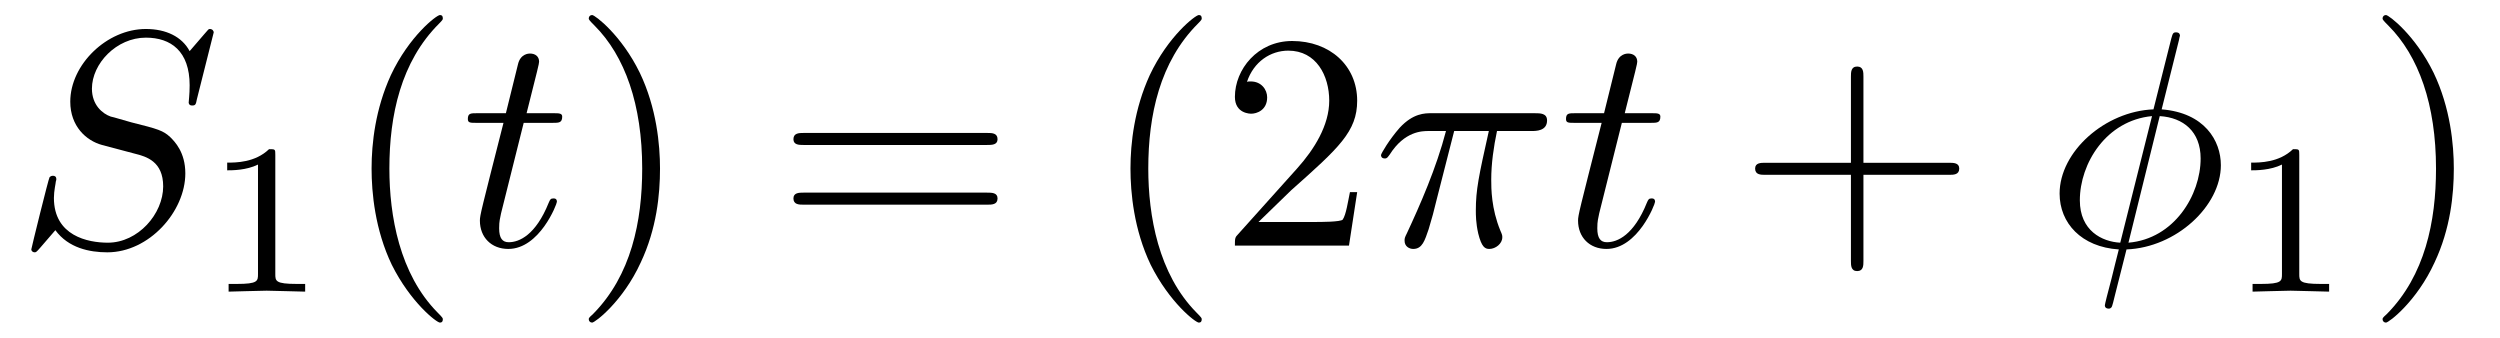
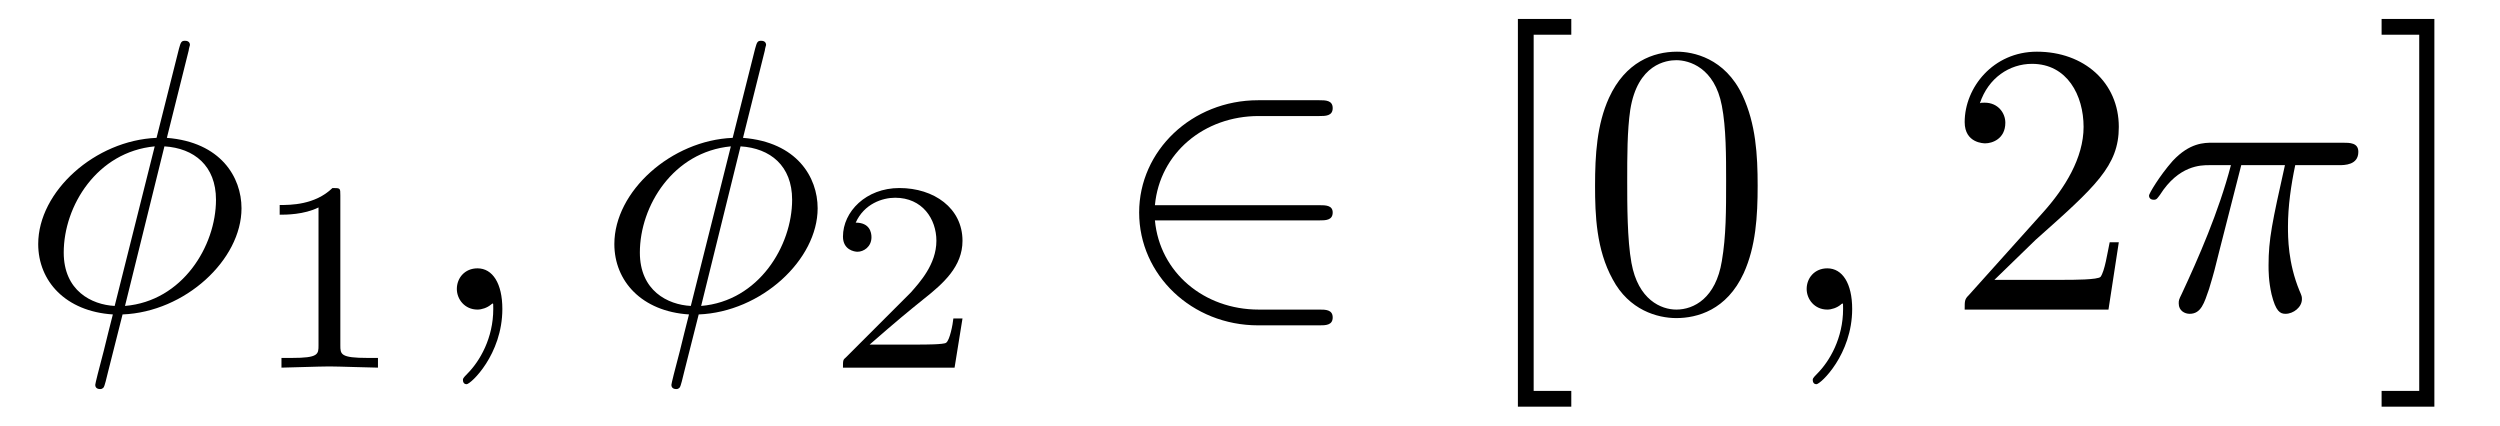
- <svg xmlns="http://www.w3.org/2000/svg" xmlns:xlink="http://www.w3.org/1999/xlink" viewBox="0 0 81.154 10.963">
+ <svg xmlns="http://www.w3.org/2000/svg" xmlns:xlink="http://www.w3.org/1999/xlink" viewBox="0 0 64.377 10.963">
  <defs>
    <g>
      <g id="glyph-0-0">
-         <path d="M 6.438 -6.922 C 6.438 -6.953 6.406 -7.031 6.312 -7.031 C 6.266 -7.031 6.266 -7.016 6.141 -6.875 L 5.656 -6.312 C 5.406 -6.781 4.891 -7.031 4.234 -7.031 C 2.969 -7.031 1.781 -5.875 1.781 -4.672 C 1.781 -3.875 2.297 -3.406 2.812 -3.266 L 3.875 -2.984 C 4.25 -2.891 4.797 -2.734 4.797 -1.922 C 4.797 -1.031 3.984 -0.094 3 -0.094 C 2.359 -0.094 1.25 -0.312 1.25 -1.547 C 1.25 -1.781 1.312 -2.031 1.312 -2.078 C 1.328 -2.125 1.328 -2.141 1.328 -2.156 C 1.328 -2.25 1.266 -2.266 1.219 -2.266 C 1.172 -2.266 1.141 -2.25 1.109 -2.219 C 1.078 -2.188 0.516 0.094 0.516 0.125 C 0.516 0.172 0.562 0.219 0.625 0.219 C 0.672 0.219 0.688 0.203 0.812 0.062 L 1.297 -0.5 C 1.719 0.078 2.406 0.219 2.984 0.219 C 4.344 0.219 5.516 -1.109 5.516 -2.344 C 5.516 -3.031 5.172 -3.375 5.031 -3.516 C 4.797 -3.734 4.641 -3.781 3.766 -4 C 3.531 -4.062 3.188 -4.172 3.094 -4.188 C 2.828 -4.281 2.484 -4.562 2.484 -5.094 C 2.484 -5.906 3.281 -6.75 4.234 -6.75 C 5.047 -6.75 5.656 -6.312 5.656 -5.203 C 5.656 -4.891 5.625 -4.703 5.625 -4.641 C 5.625 -4.641 5.625 -4.547 5.734 -4.547 C 5.844 -4.547 5.859 -4.578 5.891 -4.75 Z M 6.438 -6.922 " />
+         <path d="M 4.359 -6.672 C 4.359 -6.703 4.391 -6.812 4.391 -6.812 C 4.391 -6.828 4.391 -6.922 4.266 -6.922 C 4.172 -6.922 4.156 -6.891 4.109 -6.719 L 3.531 -4.422 C 1.953 -4.359 0.484 -3.047 0.484 -1.688 C 0.484 -0.734 1.188 0.047 2.406 0.125 C 2.328 0.422 2.25 0.75 2.172 1.062 C 2.047 1.531 1.953 1.906 1.953 1.938 C 1.953 2.031 2.031 2.047 2.078 2.047 C 2.125 2.047 2.141 2.031 2.172 2 C 2.188 1.984 2.25 1.75 2.281 1.609 L 2.656 0.125 C 4.266 0.062 5.719 -1.281 5.719 -2.609 C 5.719 -3.406 5.188 -4.312 3.797 -4.422 Z M 2.453 -0.094 C 1.859 -0.125 1.141 -0.484 1.141 -1.469 C 1.141 -2.672 2 -4.062 3.484 -4.203 Z M 3.734 -4.203 C 4.5 -4.156 5.062 -3.703 5.062 -2.828 C 5.062 -1.641 4.203 -0.219 2.719 -0.094 Z M 3.734 -4.203 " />
      </g>
      <g id="glyph-0-1">
-         <path d="M 2.047 -3.984 L 2.984 -3.984 C 3.188 -3.984 3.297 -3.984 3.297 -4.188 C 3.297 -4.297 3.188 -4.297 3.016 -4.297 L 2.141 -4.297 C 2.5 -5.719 2.547 -5.906 2.547 -5.969 C 2.547 -6.141 2.422 -6.234 2.25 -6.234 C 2.219 -6.234 1.938 -6.234 1.859 -5.875 L 1.469 -4.297 L 0.531 -4.297 C 0.328 -4.297 0.234 -4.297 0.234 -4.109 C 0.234 -3.984 0.312 -3.984 0.516 -3.984 L 1.391 -3.984 C 0.672 -1.156 0.625 -0.984 0.625 -0.812 C 0.625 -0.266 1 0.109 1.547 0.109 C 2.562 0.109 3.125 -1.344 3.125 -1.422 C 3.125 -1.531 3.047 -1.531 3.016 -1.531 C 2.922 -1.531 2.906 -1.5 2.859 -1.391 C 2.438 -0.344 1.906 -0.109 1.562 -0.109 C 1.359 -0.109 1.25 -0.234 1.25 -0.562 C 1.25 -0.812 1.281 -0.875 1.312 -1.047 Z M 2.047 -3.984 " />
+         <path d="M 2.031 -0.016 C 2.031 -0.672 1.781 -1.062 1.391 -1.062 C 1.062 -1.062 0.859 -0.812 0.859 -0.531 C 0.859 -0.266 1.062 0 1.391 0 C 1.5 0 1.641 -0.047 1.734 -0.125 C 1.766 -0.156 1.781 -0.156 1.781 -0.156 C 1.797 -0.156 1.797 -0.156 1.797 -0.016 C 1.797 0.734 1.453 1.328 1.125 1.656 C 1.016 1.766 1.016 1.781 1.016 1.812 C 1.016 1.891 1.062 1.922 1.109 1.922 C 1.219 1.922 2.031 1.156 2.031 -0.016 Z M 2.031 -0.016 " />
      </g>
      <g id="glyph-0-2">
        <path d="M 2.641 -3.719 L 3.766 -3.719 C 3.438 -2.25 3.344 -1.812 3.344 -1.141 C 3.344 -1 3.344 -0.734 3.422 -0.391 C 3.531 0.047 3.641 0.109 3.781 0.109 C 3.984 0.109 4.203 -0.062 4.203 -0.266 C 4.203 -0.328 4.203 -0.344 4.141 -0.484 C 3.844 -1.203 3.844 -1.859 3.844 -2.141 C 3.844 -2.656 3.922 -3.203 4.031 -3.719 L 5.156 -3.719 C 5.297 -3.719 5.656 -3.719 5.656 -4.062 C 5.656 -4.297 5.438 -4.297 5.25 -4.297 L 1.906 -4.297 C 1.688 -4.297 1.312 -4.297 0.875 -3.828 C 0.531 -3.438 0.266 -2.984 0.266 -2.938 C 0.266 -2.922 0.266 -2.828 0.391 -2.828 C 0.469 -2.828 0.484 -2.875 0.547 -2.953 C 1.031 -3.719 1.609 -3.719 1.812 -3.719 L 2.375 -3.719 C 2.062 -2.516 1.531 -1.312 1.109 -0.406 C 1.031 -0.25 1.031 -0.234 1.031 -0.156 C 1.031 0.031 1.188 0.109 1.312 0.109 C 1.609 0.109 1.688 -0.172 1.812 -0.531 C 1.953 -1 1.953 -1.016 2.078 -1.516 Z M 2.641 -3.719 " />
      </g>
-       <g id="glyph-0-3">
-         <path d="M 4.359 -6.672 C 4.359 -6.703 4.391 -6.812 4.391 -6.812 C 4.391 -6.828 4.391 -6.922 4.266 -6.922 C 4.172 -6.922 4.156 -6.891 4.109 -6.719 L 3.531 -4.422 C 1.953 -4.359 0.484 -3.047 0.484 -1.688 C 0.484 -0.734 1.188 0.047 2.406 0.125 C 2.328 0.422 2.25 0.75 2.172 1.062 C 2.047 1.531 1.953 1.906 1.953 1.938 C 1.953 2.031 2.031 2.047 2.078 2.047 C 2.125 2.047 2.141 2.031 2.172 2 C 2.188 1.984 2.25 1.75 2.281 1.609 L 2.656 0.125 C 4.266 0.062 5.719 -1.281 5.719 -2.609 C 5.719 -3.406 5.188 -4.312 3.797 -4.422 Z M 2.453 -0.094 C 1.859 -0.125 1.141 -0.484 1.141 -1.469 C 1.141 -2.672 2 -4.062 3.484 -4.203 Z M 3.734 -4.203 C 4.5 -4.156 5.062 -3.703 5.062 -2.828 C 5.062 -1.641 4.203 -0.219 2.719 -0.094 Z M 3.734 -4.203 " />
-       </g>
      <g id="glyph-1-0">
        <path d="M 2.328 -4.438 C 2.328 -4.625 2.328 -4.625 2.125 -4.625 C 1.672 -4.188 1.047 -4.188 0.766 -4.188 L 0.766 -3.938 C 0.922 -3.938 1.391 -3.938 1.766 -4.125 L 1.766 -0.578 C 1.766 -0.344 1.766 -0.25 1.078 -0.25 L 0.812 -0.25 L 0.812 0 C 0.938 0 1.797 -0.031 2.047 -0.031 C 2.266 -0.031 3.141 0 3.297 0 L 3.297 -0.25 L 3.031 -0.25 C 2.328 -0.25 2.328 -0.344 2.328 -0.578 Z M 2.328 -4.438 " />
      </g>
+       <g id="glyph-1-1">
+         <path d="M 3.516 -1.266 L 3.281 -1.266 C 3.266 -1.109 3.188 -0.703 3.094 -0.641 C 3.047 -0.594 2.516 -0.594 2.406 -0.594 L 1.125 -0.594 C 1.859 -1.234 2.109 -1.438 2.516 -1.766 C 3.031 -2.172 3.516 -2.609 3.516 -3.266 C 3.516 -4.109 2.781 -4.625 1.891 -4.625 C 1.031 -4.625 0.438 -4.016 0.438 -3.375 C 0.438 -3.031 0.734 -2.984 0.812 -2.984 C 0.969 -2.984 1.172 -3.109 1.172 -3.359 C 1.172 -3.484 1.125 -3.734 0.766 -3.734 C 0.984 -4.219 1.453 -4.375 1.781 -4.375 C 2.484 -4.375 2.844 -3.828 2.844 -3.266 C 2.844 -2.656 2.406 -2.188 2.188 -1.938 L 0.516 -0.266 C 0.438 -0.203 0.438 -0.188 0.438 0 L 3.312 0 Z M 3.516 -1.266 " />
+       </g>
      <g id="glyph-2-0">
-         <path d="M 3.297 2.391 C 3.297 2.359 3.297 2.344 3.125 2.172 C 1.891 0.922 1.562 -0.969 1.562 -2.5 C 1.562 -4.234 1.938 -5.969 3.172 -7.203 C 3.297 -7.328 3.297 -7.344 3.297 -7.375 C 3.297 -7.453 3.266 -7.484 3.203 -7.484 C 3.094 -7.484 2.203 -6.797 1.609 -5.531 C 1.109 -4.438 0.984 -3.328 0.984 -2.5 C 0.984 -1.719 1.094 -0.516 1.641 0.625 C 2.25 1.844 3.094 2.5 3.203 2.5 C 3.266 2.5 3.297 2.469 3.297 2.391 Z M 3.297 2.391 " />
+         <path d="M 5.469 -2.297 C 5.625 -2.297 5.812 -2.297 5.812 -2.5 C 5.812 -2.688 5.625 -2.688 5.469 -2.688 L 1.234 -2.688 C 1.359 -4.031 2.5 -4.984 3.906 -4.984 L 5.469 -4.984 C 5.625 -4.984 5.812 -4.984 5.812 -5.188 C 5.812 -5.391 5.625 -5.391 5.469 -5.391 L 3.891 -5.391 C 2.188 -5.391 0.828 -4.094 0.828 -2.5 C 0.828 -0.891 2.188 0.406 3.891 0.406 L 5.469 0.406 C 5.625 0.406 5.812 0.406 5.812 0.203 C 5.812 0 5.625 0 5.469 0 L 3.906 0 C 2.5 0 1.359 -0.953 1.234 -2.297 Z M 5.469 -2.297 " />
      </g>
-       <g id="glyph-2-1">
-         <path d="M 2.875 -2.5 C 2.875 -3.266 2.766 -4.469 2.219 -5.609 C 1.625 -6.828 0.766 -7.484 0.672 -7.484 C 0.609 -7.484 0.562 -7.438 0.562 -7.375 C 0.562 -7.344 0.562 -7.328 0.75 -7.141 C 1.734 -6.156 2.297 -4.578 2.297 -2.5 C 2.297 -0.781 1.938 0.969 0.703 2.219 C 0.562 2.344 0.562 2.359 0.562 2.391 C 0.562 2.453 0.609 2.5 0.672 2.5 C 0.766 2.5 1.672 1.812 2.25 0.547 C 2.766 -0.547 2.875 -1.656 2.875 -2.5 Z M 2.875 -2.5 " />
+       <g id="glyph-3-0">
+         <path d="M 2.547 2.5 L 2.547 2.094 L 1.578 2.094 L 1.578 -7.078 L 2.547 -7.078 L 2.547 -7.484 L 1.172 -7.484 L 1.172 2.5 Z M 2.547 2.5 " />
      </g>
-       <g id="glyph-2-2">
-         <path d="M 6.844 -3.266 C 7 -3.266 7.188 -3.266 7.188 -3.453 C 7.188 -3.656 7 -3.656 6.859 -3.656 L 0.891 -3.656 C 0.75 -3.656 0.562 -3.656 0.562 -3.453 C 0.562 -3.266 0.75 -3.266 0.891 -3.266 Z M 6.859 -1.328 C 7 -1.328 7.188 -1.328 7.188 -1.531 C 7.188 -1.719 7 -1.719 6.844 -1.719 L 0.891 -1.719 C 0.75 -1.719 0.562 -1.719 0.562 -1.531 C 0.562 -1.328 0.75 -1.328 0.891 -1.328 Z M 6.859 -1.328 " />
+       <g id="glyph-3-1">
+         <path d="M 4.578 -3.188 C 4.578 -3.984 4.531 -4.781 4.188 -5.516 C 3.734 -6.484 2.906 -6.641 2.5 -6.641 C 1.891 -6.641 1.172 -6.375 0.75 -5.453 C 0.438 -4.766 0.391 -3.984 0.391 -3.188 C 0.391 -2.438 0.422 -1.547 0.844 -0.781 C 1.266 0.016 2 0.219 2.484 0.219 C 3.016 0.219 3.781 0.016 4.219 -0.938 C 4.531 -1.625 4.578 -2.406 4.578 -3.188 Z M 2.484 0 C 2.094 0 1.5 -0.25 1.328 -1.203 C 1.219 -1.797 1.219 -2.719 1.219 -3.312 C 1.219 -3.953 1.219 -4.609 1.297 -5.141 C 1.484 -6.328 2.234 -6.422 2.484 -6.422 C 2.812 -6.422 3.469 -6.234 3.656 -5.25 C 3.766 -4.688 3.766 -3.938 3.766 -3.312 C 3.766 -2.562 3.766 -1.891 3.656 -1.25 C 3.5 -0.297 2.938 0 2.484 0 Z M 2.484 0 " />
      </g>
-       <g id="glyph-2-3">
+       <g id="glyph-3-2">
        <path d="M 1.266 -0.766 L 2.328 -1.797 C 3.875 -3.172 4.469 -3.703 4.469 -4.703 C 4.469 -5.844 3.578 -6.641 2.359 -6.641 C 1.234 -6.641 0.5 -5.719 0.5 -4.828 C 0.5 -4.281 1 -4.281 1.031 -4.281 C 1.203 -4.281 1.547 -4.391 1.547 -4.812 C 1.547 -5.062 1.359 -5.328 1.016 -5.328 C 0.938 -5.328 0.922 -5.328 0.891 -5.312 C 1.109 -5.969 1.656 -6.328 2.234 -6.328 C 3.141 -6.328 3.562 -5.516 3.562 -4.703 C 3.562 -3.906 3.078 -3.125 2.516 -2.5 L 0.609 -0.375 C 0.5 -0.266 0.5 -0.234 0.5 0 L 4.203 0 L 4.469 -1.734 L 4.234 -1.734 C 4.172 -1.438 4.109 -1 4 -0.844 C 3.938 -0.766 3.281 -0.766 3.062 -0.766 Z M 1.266 -0.766 " />
      </g>
-       <g id="glyph-2-4">
-         <path d="M 4.078 -2.297 L 6.859 -2.297 C 7 -2.297 7.188 -2.297 7.188 -2.5 C 7.188 -2.688 7 -2.688 6.859 -2.688 L 4.078 -2.688 L 4.078 -5.484 C 4.078 -5.625 4.078 -5.812 3.875 -5.812 C 3.672 -5.812 3.672 -5.625 3.672 -5.484 L 3.672 -2.688 L 0.891 -2.688 C 0.75 -2.688 0.562 -2.688 0.562 -2.5 C 0.562 -2.297 0.75 -2.297 0.891 -2.297 L 3.672 -2.297 L 3.672 0.5 C 3.672 0.641 3.672 0.828 3.875 0.828 C 4.078 0.828 4.078 0.641 4.078 0.5 Z M 4.078 -2.297 " />
+       <g id="glyph-3-3">
+         <path d="M 1.578 -7.484 L 0.219 -7.484 L 0.219 -7.078 L 1.188 -7.078 L 1.188 2.094 L 0.219 2.094 L 0.219 2.5 L 1.578 2.5 Z M 1.578 -7.484 " />
      </g>
    </g>
    <clipPath id="clip-0">
-       <path clip-rule="nonzero" d="M 12 0 L 15 0 L 15 10.965 L 12 10.965 Z M 12 0 " />
+       <path clip-rule="nonzero" d="M 0 1 L 7 1 L 7 10.965 L 0 10.965 Z M 0 1 " />
    </clipPath>
    <clipPath id="clip-1">
-       <path clip-rule="nonzero" d="M 19 0 L 22 0 L 22 10.965 L 19 10.965 Z M 19 0 " />
+       <path clip-rule="nonzero" d="M 15 1 L 22 1 L 22 10.965 L 15 10.965 Z M 15 1 " />
    </clipPath>
    <clipPath id="clip-2">
-       <path clip-rule="nonzero" d="M 36 0 L 45 0 L 45 10.965 L 36 10.965 Z M 36 0 " />
+       <path clip-rule="nonzero" d="M 39 0 L 46 0 L 46 10.965 L 39 10.965 Z M 39 0 " />
    </clipPath>
    <clipPath id="clip-3">
-       <path clip-rule="nonzero" d="M 66 1 L 73 1 L 73 10.965 L 66 10.965 Z M 66 1 " />
-     </clipPath>
-     <clipPath id="clip-4">
-       <path clip-rule="nonzero" d="M 77 0 L 80 0 L 80 10.965 L 77 10.965 Z M 77 0 " />
+       <path clip-rule="nonzero" d="M 61 0 L 63 0 L 63 10.965 L 61 10.965 Z M 61 0 " />
    </clipPath>
  </defs>
-   <g fill="rgb(0%, 0%, 0%)" fill-opacity="1">
-     <use xlink:href="#glyph-0-0" x="0.5" y="7.972" />
-   </g>
-   <g fill="rgb(0%, 0%, 0%)" fill-opacity="1">
-     <use xlink:href="#glyph-1-0" x="6.609" y="9.467" />
-   </g>
  <g clip-path="url(#clip-0)">
    <g fill="rgb(0%, 0%, 0%)" fill-opacity="1">
-       <use xlink:href="#glyph-2-0" x="11.078" y="7.972" />
+       <use xlink:href="#glyph-0-0" x="0.5" y="7.972" />
    </g>
  </g>
  <g fill="rgb(0%, 0%, 0%)" fill-opacity="1">
-     <use xlink:href="#glyph-0-1" x="14.953" y="7.972" />
+     <use xlink:href="#glyph-1-0" x="6.436" y="9.467" />
+   </g>
+   <g fill="rgb(0%, 0%, 0%)" fill-opacity="1">
+     <use xlink:href="#glyph-0-1" x="10.905" y="7.972" />
  </g>
  <g clip-path="url(#clip-1)">
    <g fill="rgb(0%, 0%, 0%)" fill-opacity="1">
-       <use xlink:href="#glyph-2-1" x="18.55" y="7.972" />
+       <use xlink:href="#glyph-0-0" x="15.336" y="7.972" />
    </g>
  </g>
  <g fill="rgb(0%, 0%, 0%)" fill-opacity="1">
-     <use xlink:href="#glyph-2-2" x="25.194" y="7.972" />
+     <use xlink:href="#glyph-1-1" x="21.269" y="9.467" />
+   </g>
+   <g fill="rgb(0%, 0%, 0%)" fill-opacity="1">
+     <use xlink:href="#glyph-2-0" x="28.506" y="7.972" />
  </g>
  <g clip-path="url(#clip-2)">
    <g fill="rgb(0%, 0%, 0%)" fill-opacity="1">
-       <use xlink:href="#glyph-2-0" x="35.713" y="7.972" />
-       <use xlink:href="#glyph-2-3" x="39.587" y="7.972" />
+       <use xlink:href="#glyph-3-0" x="37.915" y="7.972" />
+       <use xlink:href="#glyph-3-1" x="40.683" y="7.972" />
    </g>
  </g>
  <g fill="rgb(0%, 0%, 0%)" fill-opacity="1">
-     <use xlink:href="#glyph-0-2" x="44.564" y="7.972" />
+     <use xlink:href="#glyph-0-1" x="45.664" y="7.972" />
  </g>
  <g fill="rgb(0%, 0%, 0%)" fill-opacity="1">
-     <use xlink:href="#glyph-0-1" x="50.601" y="7.972" />
+     <use xlink:href="#glyph-3-2" x="50.092" y="7.972" />
  </g>
  <g fill="rgb(0%, 0%, 0%)" fill-opacity="1">
-     <use xlink:href="#glyph-2-4" x="56.412" y="7.972" />
+     <use xlink:href="#glyph-0-2" x="55.073" y="7.972" />
  </g>
  <g clip-path="url(#clip-3)">
    <g fill="rgb(0%, 0%, 0%)" fill-opacity="1">
-       <use xlink:href="#glyph-0-3" x="66.374" y="7.972" />
-     </g>
-   </g>
-   <g fill="rgb(0%, 0%, 0%)" fill-opacity="1">
-     <use xlink:href="#glyph-1-0" x="72.31" y="9.467" />
-   </g>
-   <g clip-path="url(#clip-4)">
-     <g fill="rgb(0%, 0%, 0%)" fill-opacity="1">
-       <use xlink:href="#glyph-2-1" x="76.78" y="7.972" />
+       <use xlink:href="#glyph-3-3" x="61.109" y="7.972" />
    </g>
  </g>
</svg>
